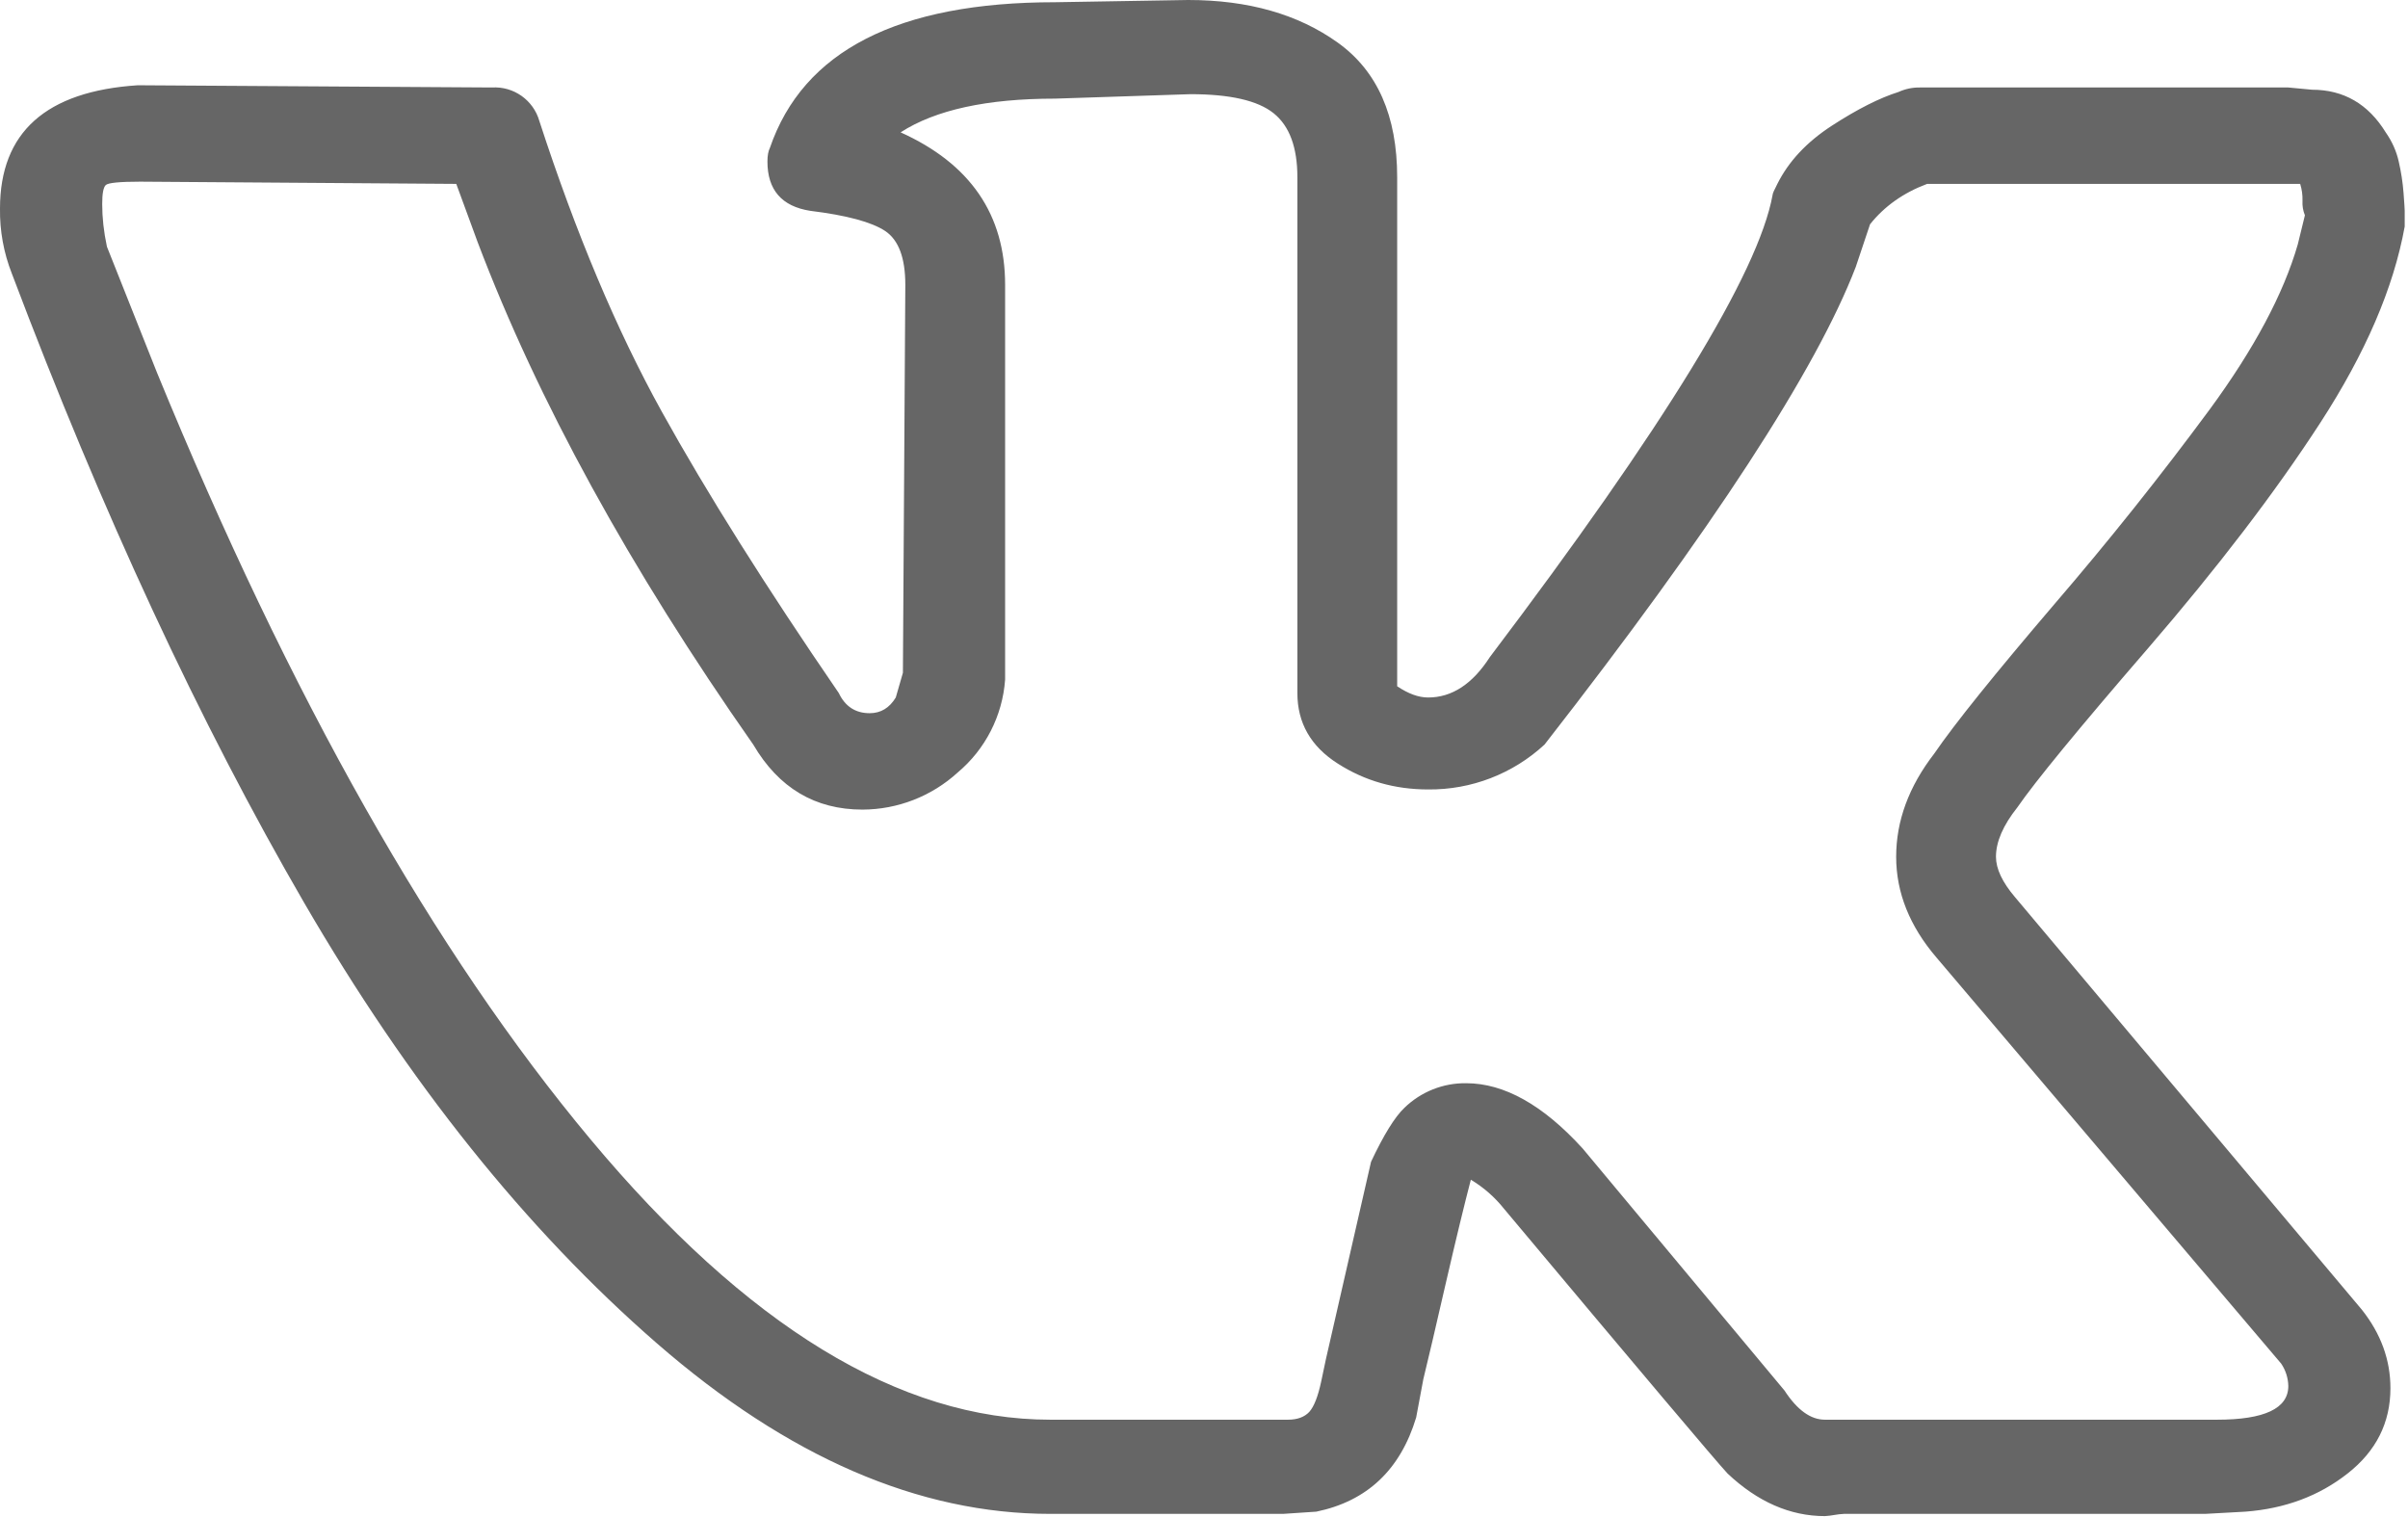
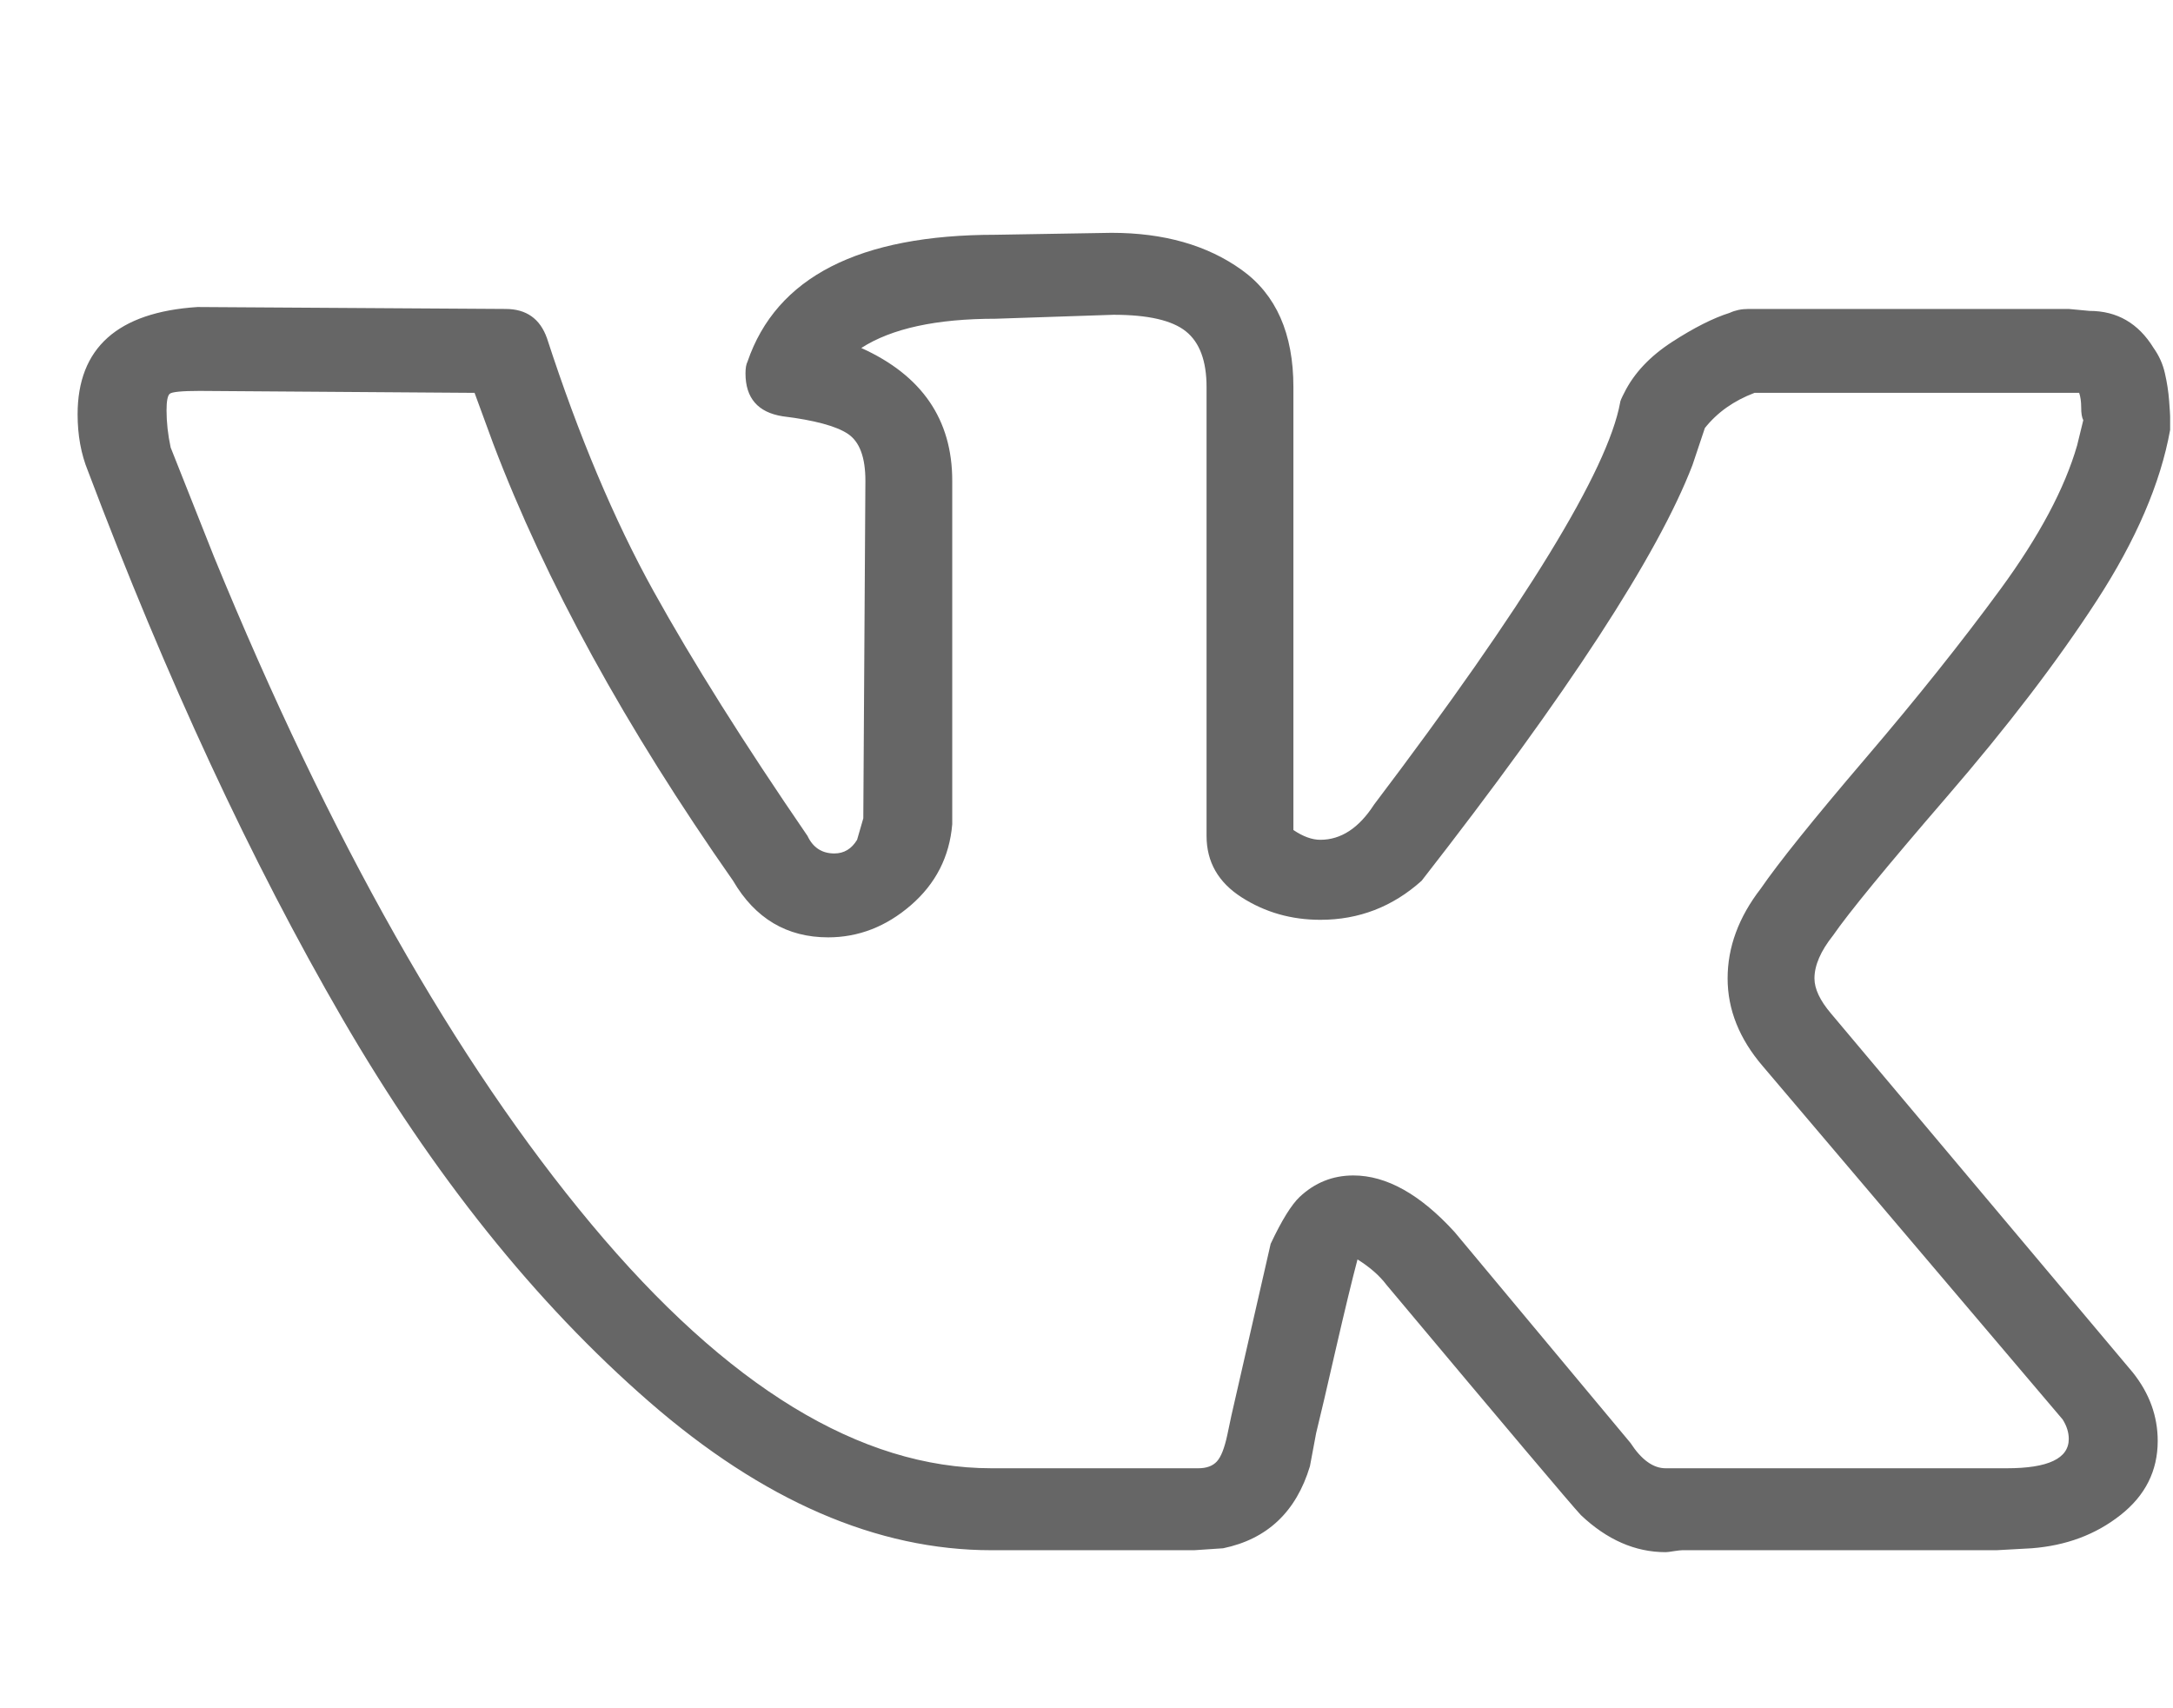
- <svg xmlns="http://www.w3.org/2000/svg" width="27" height="17" viewBox="0 0 27 17" fill="none">
-   <path d="M0 2.339C0 1.484.515 1.023 1.545.956l3.97.025a.52.52 0 0 1 .533.377c.409 1.257.866 2.343 1.372 3.257.506.913 1.168 1.965 1.985 3.156.071.15.187.226.346.226.125 0 .222-.059.293-.176l.08-.277.027-4.35c0-.302-.075-.503-.226-.604-.151-.1-.431-.176-.84-.226-.32-.05-.48-.235-.48-.553 0-.067.01-.118.027-.151C9.005.57 10.072.025 11.83.025L13.322 0c.675 0 1.234.16 1.678.478.444.318.666.821.666 1.509v5.708c.125.084.24.126.347.126.266 0 .497-.15.692-.453 1.954-2.582 3.011-4.308 3.17-5.18 0-.017.019-.059.054-.126.125-.251.329-.47.613-.654.284-.184.533-.31.746-.377a.554.554 0 0 1 .24-.05h4.13l.266.025c.355 0 .63.16.826.478.07.1.12.21.146.327.027.117.045.234.054.352.009.117.013.184.013.2v.177c-.124.687-.44 1.42-.946 2.2-.506.78-1.15 1.622-1.931 2.528-.782.905-1.27 1.5-1.466 1.785-.16.201-.24.386-.24.554 0 .134.071.285.213.452l3.89 4.627c.213.269.32.562.32.88 0 .386-.16.705-.48.956-.32.252-.701.394-1.145.428l-.453.025h-4.05a.855.855 0 0 0-.106.012.862.862 0 0 1-.107.013c-.39 0-.755-.16-1.092-.478-.125-.134-.96-1.123-2.505-2.967a1.387 1.387 0 0 0-.373-.327c-.07.268-.164.654-.28 1.157-.115.503-.2.863-.253 1.081l-.08.428c-.177.586-.55.938-1.119 1.056l-.373.025h-2.61c-1.475 0-2.945-.637-4.41-1.911-1.466-1.275-2.784-2.922-3.957-4.942C2.238 8.102 1.146 5.75.133 3.068A1.916 1.916 0 0 1 0 2.338Zm16.013 6.513c-.373 0-.71-.096-1.013-.29-.302-.192-.453-.456-.453-.791V1.987c0-.336-.089-.575-.266-.717-.178-.143-.489-.214-.933-.214l-1.518.05c-.764 0-1.341.126-1.732.378.781.352 1.172.922 1.172 1.71V7.62a1.5 1.5 0 0 1-.533 1.043 1.59 1.59 0 0 1-1.066.415c-.532 0-.94-.243-1.225-.729C7.06 6.371 6.03 4.493 5.356 2.716l-.24-.654-3.544-.025c-.231 0-.36.013-.386.038-.027.025-.04.096-.04.213 0 .151.017.31.053.478l.56 1.409c1.491 3.638 3.112 6.505 4.862 8.6 1.75 2.096 3.468 3.144 5.155 3.144h2.665c.106 0 .186-.03.24-.088.053-.06.097-.172.133-.34l.053-.251.506-2.213c.142-.302.267-.503.373-.604a.975.975 0 0 1 .693-.277c.426 0 .861.243 1.305.73l2.265 2.716c.142.218.293.327.453.327h4.396c.533 0 .8-.126.8-.378a.466.466 0 0 0-.08-.251l-3.864-4.552c-.302-.352-.453-.73-.453-1.131 0-.403.142-.788.427-1.157.23-.336.679-.893 1.345-1.673a37.63 37.63 0 0 0 1.745-2.188c.498-.679.826-1.295.986-1.848l.08-.327a.371.371 0 0 1-.027-.163.574.574 0 0 0-.026-.189h-4.183c-.267.1-.48.252-.64.453l-.16.478c-.444 1.156-1.607 2.942-3.49 5.356a1.892 1.892 0 0 1-1.305.503Z" fill="#666" />
+ <svg xmlns="http://www.w3.org/2000/svg" width="28" height="22" viewBox="0 0 28 22" fill="none">
+   <path d="M1 5.339C1 4.484 1.515 4.023 2.545 3.956L6.515 3.981C6.782 3.981 6.959 4.107 7.048 4.358C7.457 5.615 7.914 6.701 8.42 7.615C8.926 8.528 9.588 9.58 10.405 10.771C10.476 10.922 10.592 10.997 10.751 10.997C10.876 10.997 10.973 10.938 11.044 10.821L11.124 10.544L11.151 6.194C11.151 5.892 11.076 5.691 10.925 5.59C10.774 5.49 10.494 5.414 10.085 5.364C9.766 5.314 9.606 5.129 9.606 4.811C9.606 4.744 9.615 4.693 9.632 4.66C10.005 3.57 11.071 3.025 12.83 3.025L14.322 3C14.997 3 15.556 3.159 16 3.478C16.444 3.796 16.666 4.299 16.666 4.987V10.695C16.791 10.779 16.906 10.821 17.013 10.821C17.279 10.821 17.51 10.67 17.705 10.368C19.659 7.786 20.716 6.06 20.876 5.188C20.876 5.171 20.894 5.129 20.929 5.062C21.053 4.811 21.258 4.593 21.542 4.408C21.826 4.224 22.075 4.098 22.288 4.031C22.359 3.998 22.439 3.981 22.528 3.981H26.657L26.924 4.006C27.279 4.006 27.554 4.165 27.75 4.484C27.821 4.584 27.87 4.693 27.896 4.811C27.923 4.928 27.941 5.045 27.95 5.163C27.959 5.28 27.963 5.347 27.963 5.364V5.54C27.839 6.227 27.523 6.961 27.017 7.74C26.511 8.52 25.867 9.362 25.085 10.268C24.304 11.173 23.816 11.768 23.62 12.053C23.46 12.254 23.38 12.439 23.38 12.607C23.38 12.741 23.451 12.892 23.593 13.059L27.483 17.686C27.697 17.955 27.803 18.248 27.803 18.567C27.803 18.952 27.643 19.271 27.323 19.522C27.004 19.774 26.622 19.916 26.178 19.95L25.725 19.975H21.675C21.657 19.975 21.622 19.979 21.569 19.987C21.515 19.996 21.48 20 21.462 20C21.071 20 20.707 19.841 20.37 19.522C20.245 19.388 19.41 18.399 17.865 16.555C17.776 16.437 17.652 16.328 17.492 16.228C17.421 16.496 17.328 16.882 17.212 17.385C17.097 17.888 17.013 18.248 16.959 18.466L16.879 18.893C16.702 19.48 16.329 19.832 15.76 19.95L15.387 19.975H12.776C11.302 19.975 9.832 19.338 8.367 18.064C6.901 16.789 5.583 15.142 4.41 13.122C3.238 11.102 2.146 8.75 1.133 6.068C1.044 5.85 1 5.607 1 5.339ZM17.013 11.852C16.64 11.852 16.302 11.756 16 11.563C15.698 11.37 15.547 11.106 15.547 10.771V4.987C15.547 4.651 15.458 4.412 15.281 4.27C15.103 4.127 14.792 4.056 14.348 4.056L12.83 4.107C12.066 4.107 11.489 4.232 11.098 4.484C11.879 4.836 12.27 5.406 12.27 6.194V10.62C12.235 11.039 12.057 11.387 11.737 11.664C11.418 11.94 11.062 12.078 10.671 12.078C10.139 12.078 9.73 11.835 9.446 11.349C8.06 9.371 7.03 7.493 6.355 5.716L6.115 5.062L2.572 5.037C2.341 5.037 2.212 5.05 2.186 5.075C2.159 5.1 2.146 5.171 2.146 5.288C2.146 5.439 2.163 5.599 2.199 5.766L2.758 7.175C4.25 10.813 5.871 13.68 7.621 15.775C9.37 17.871 11.089 18.919 12.776 18.919H15.441C15.547 18.919 15.627 18.889 15.68 18.831C15.734 18.772 15.778 18.659 15.814 18.491L15.867 18.24L16.373 16.027C16.515 15.725 16.64 15.524 16.746 15.423C16.942 15.239 17.172 15.146 17.439 15.146C17.865 15.146 18.3 15.389 18.744 15.876L21.009 18.592C21.151 18.81 21.302 18.919 21.462 18.919H25.858C26.391 18.919 26.657 18.793 26.657 18.541C26.657 18.458 26.631 18.374 26.578 18.29L22.714 13.738C22.412 13.386 22.261 13.009 22.261 12.607C22.261 12.204 22.403 11.819 22.688 11.45C22.919 11.114 23.367 10.557 24.033 9.777C24.699 8.998 25.281 8.268 25.778 7.59C26.276 6.91 26.604 6.294 26.764 5.741L26.844 5.414C26.826 5.381 26.817 5.326 26.817 5.251C26.817 5.175 26.808 5.112 26.791 5.062H22.608C22.341 5.163 22.128 5.314 21.968 5.515L21.808 5.993C21.364 7.149 20.201 8.935 18.318 11.349C17.945 11.684 17.51 11.852 17.013 11.852Z" fill="#666666" />
</svg>
